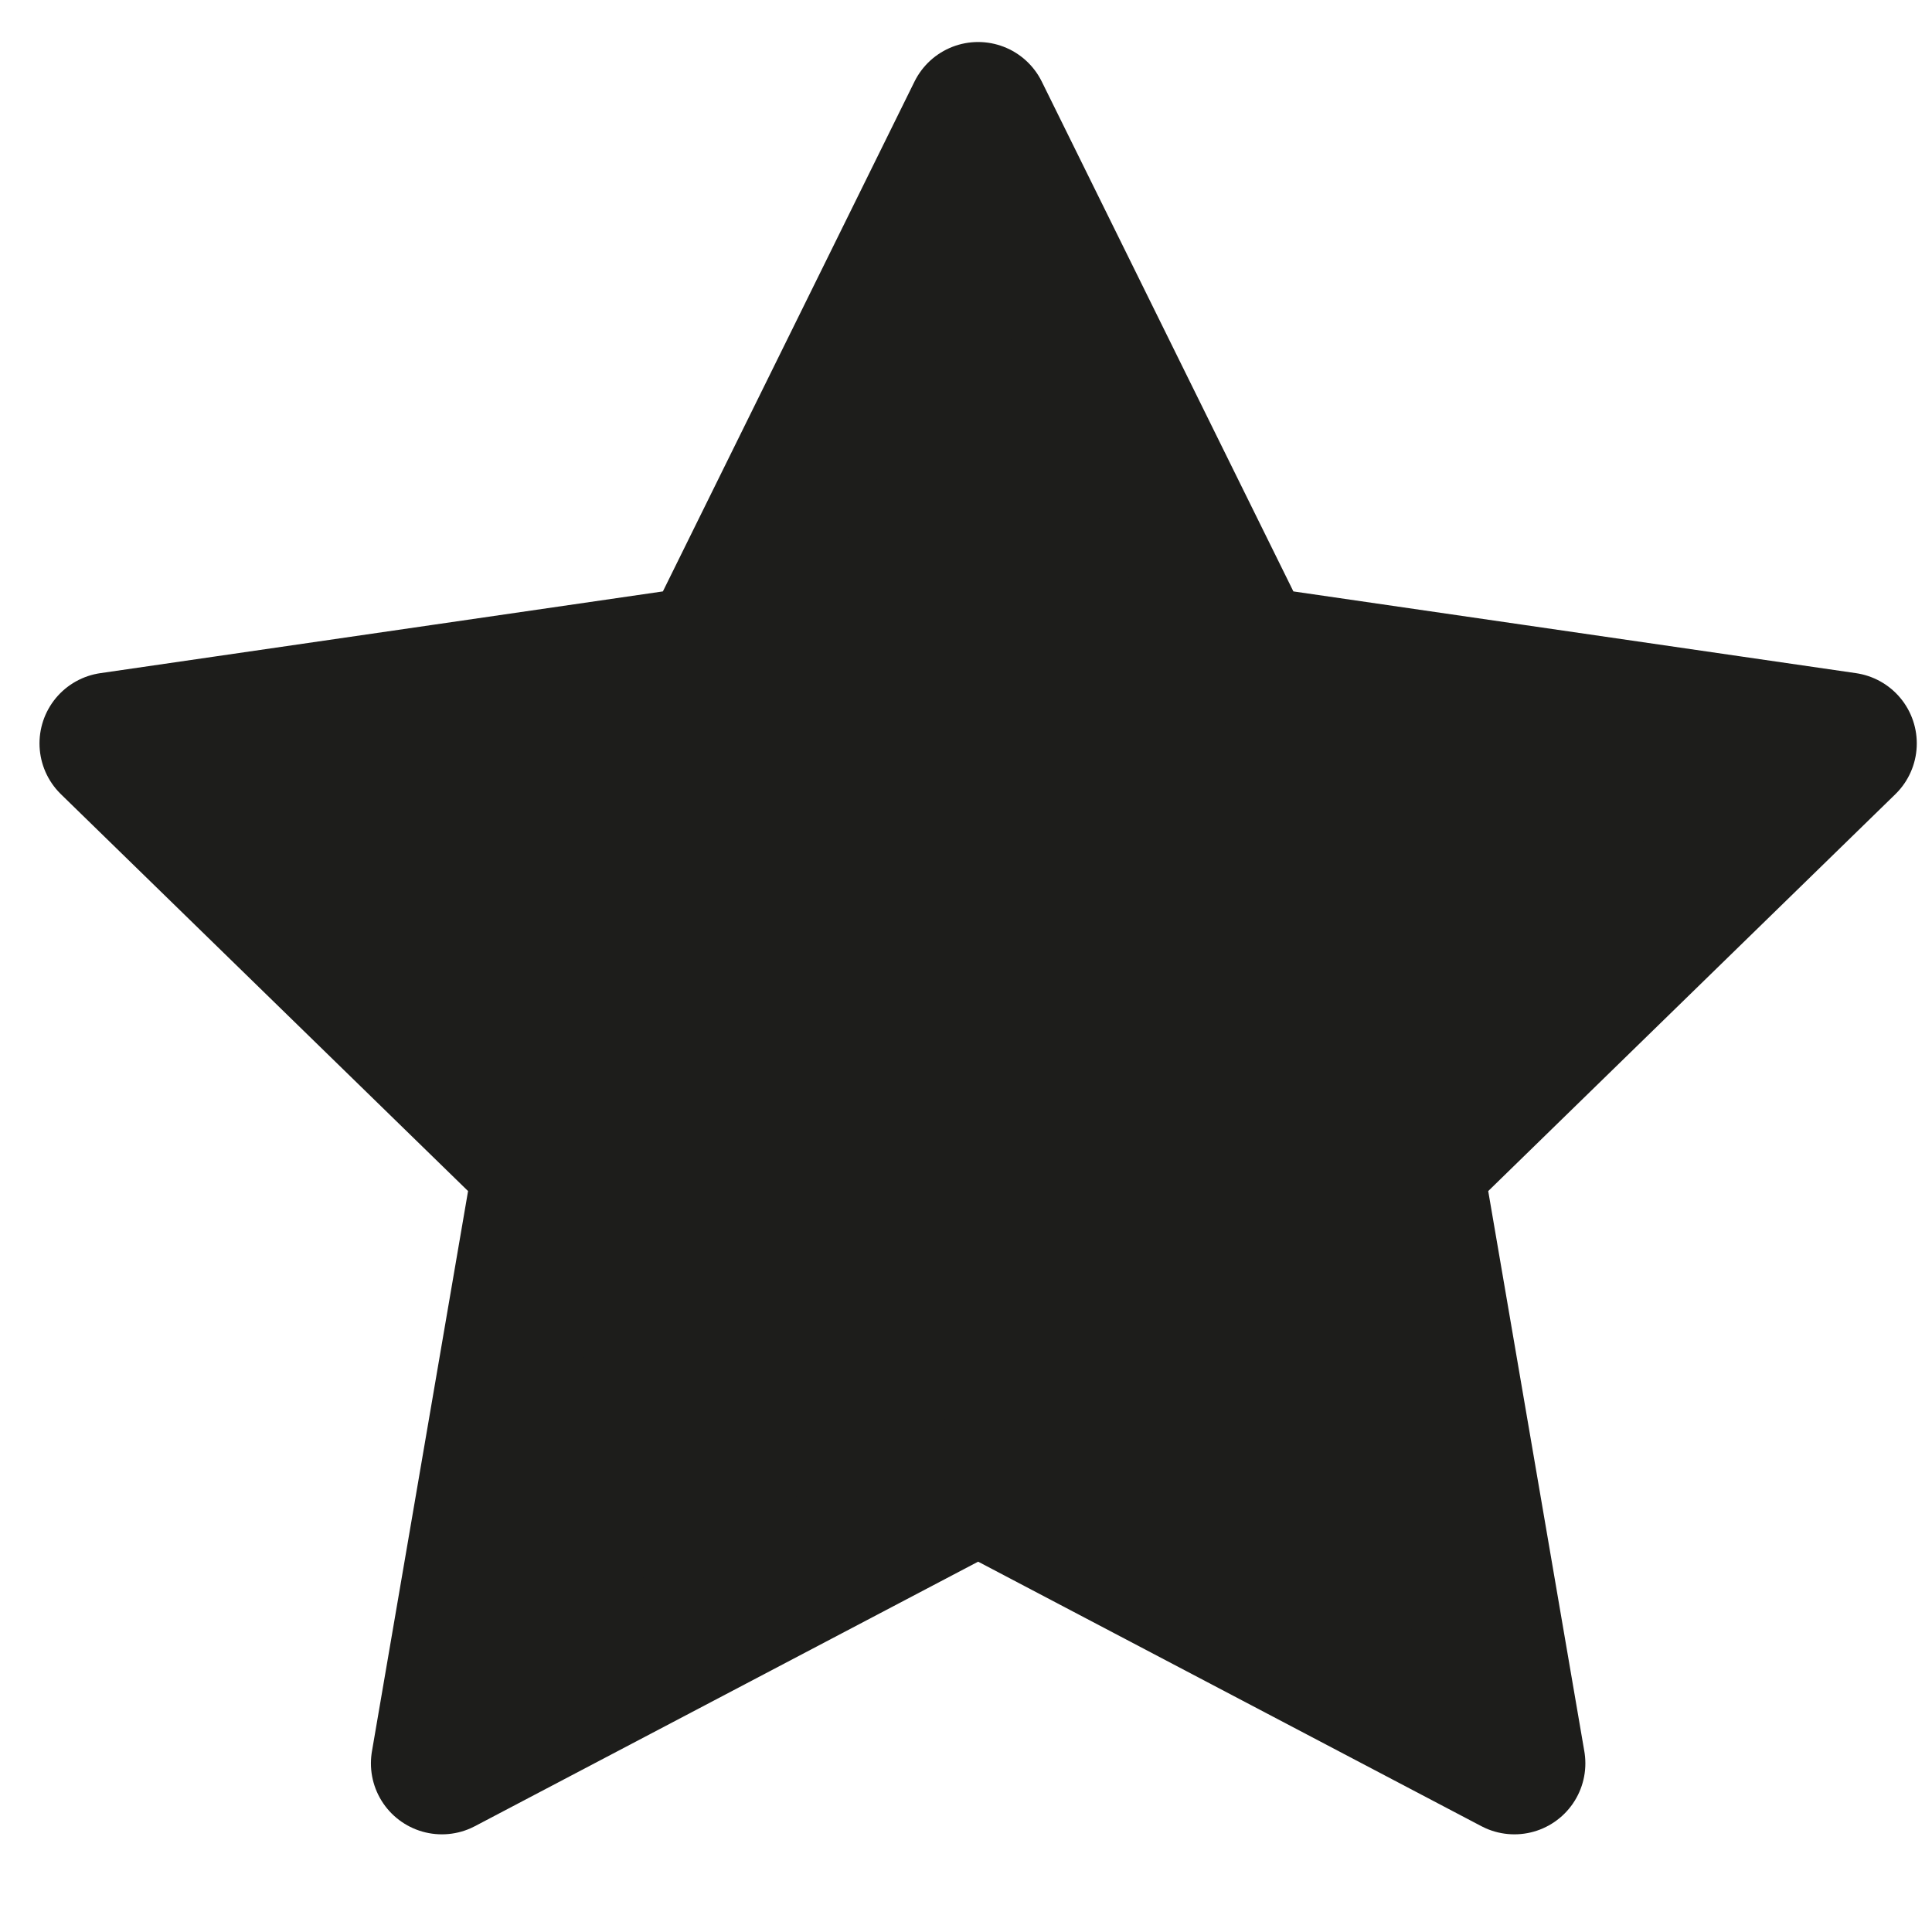
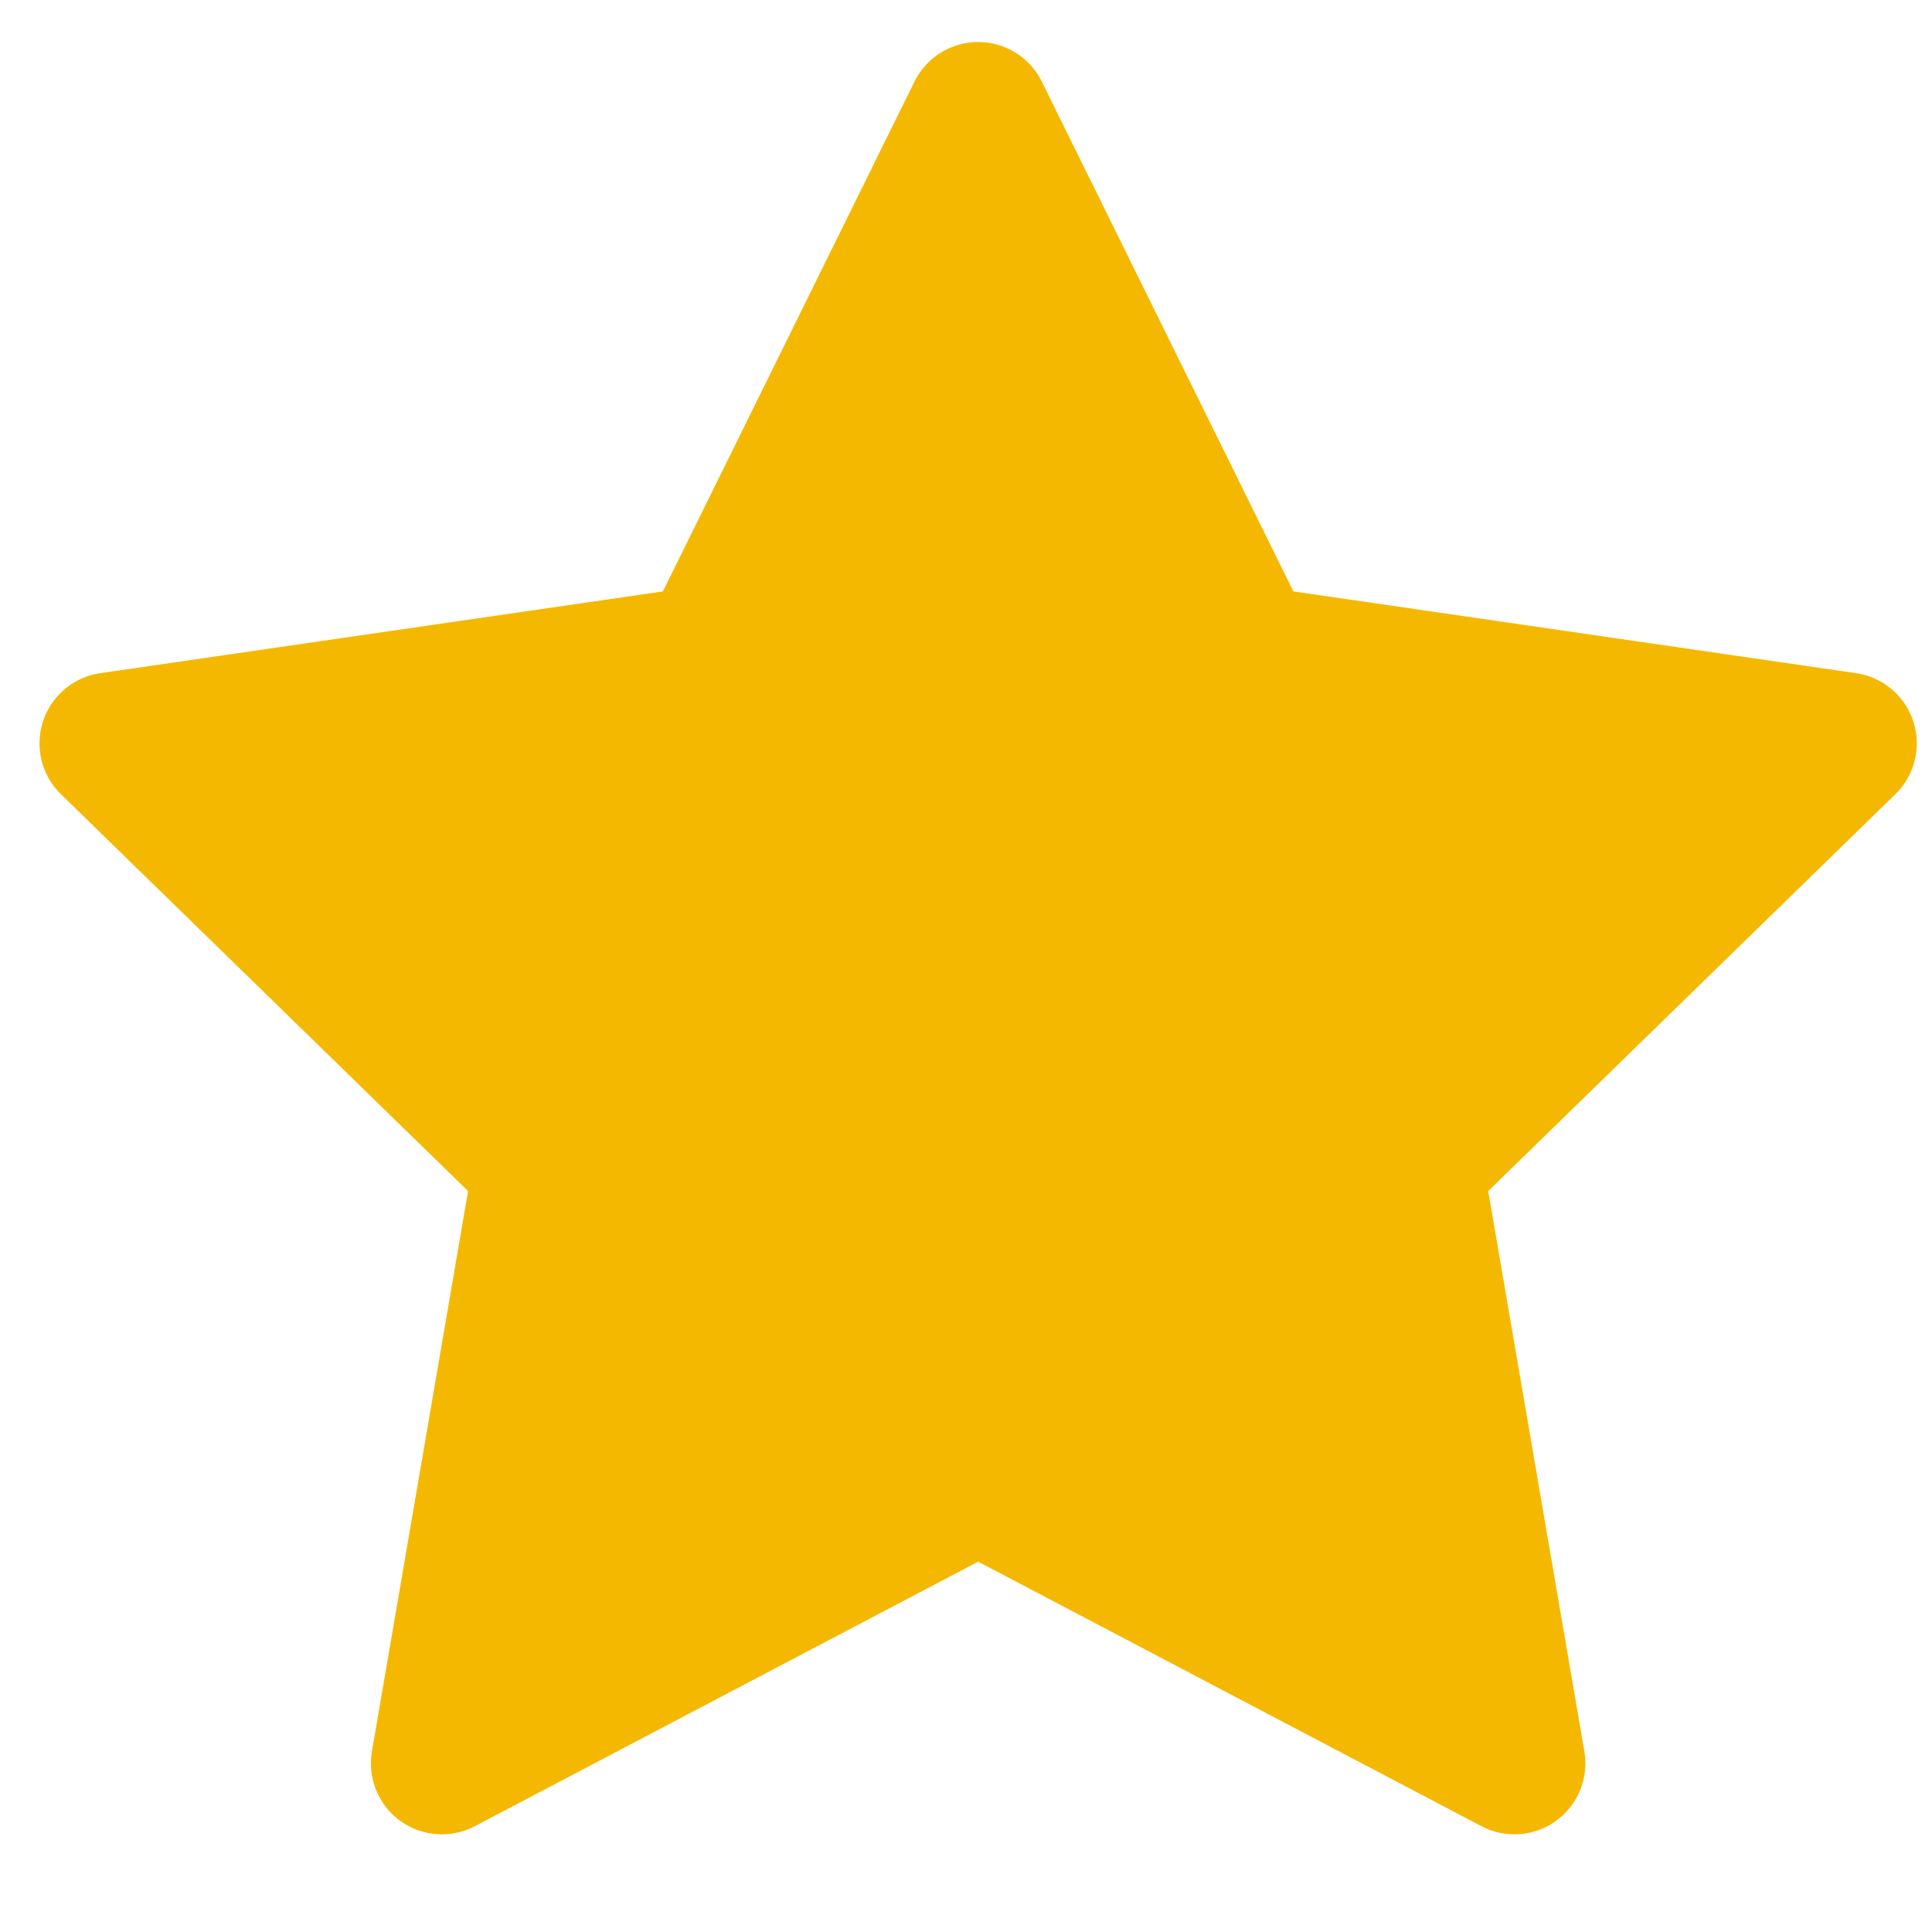
<svg xmlns="http://www.w3.org/2000/svg" version="1.1" id="Layer_1" x="0px" y="0px" width="20" height="20" viewBox="0 0 512 512" enable-background="new 0 0 512 512" xml:space="preserve">
-   <polygon fill="#1D1D1B" stroke="#1D1D1B" stroke-width="37.615" stroke-linecap="round" stroke-linejoin="round" stroke-miterlimit="10" points="  259.216,29.942 330.27,173.919 489.16,197.007 374.185,309.08 401.33,467.31 259.216,392.612 117.104,467.31 144.25,309.08   29.274,197.007 188.165,173.919 " />
+   <polygon fill="#f5b800" stroke="#f5b800" stroke-width="37.615" stroke-linecap="round" stroke-linejoin="round" stroke-miterlimit="10" points="  259.216,29.942 330.27,173.919 489.16,197.007 374.185,309.08 401.33,467.31 259.216,392.612 117.104,467.31 144.25,309.08   29.274,197.007 188.165,173.919 " />
</svg>
